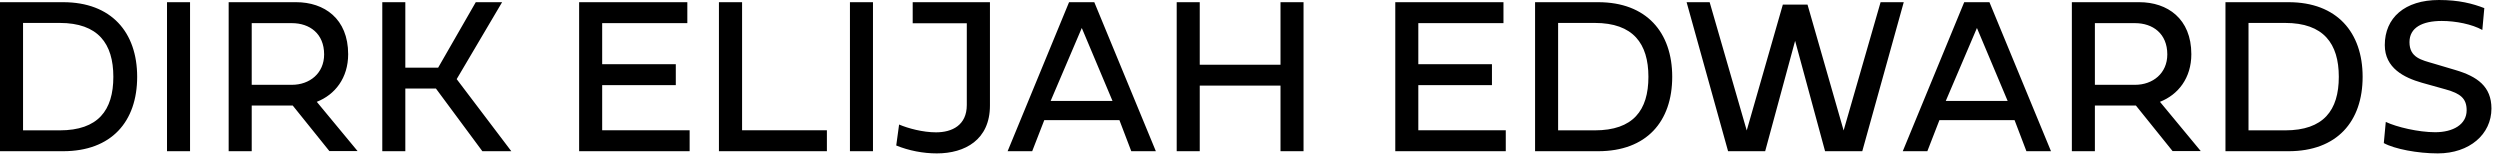
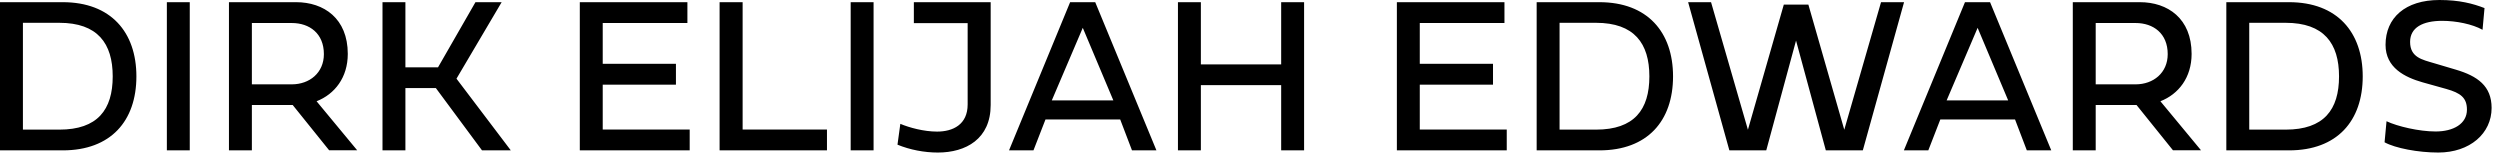
- <svg xmlns="http://www.w3.org/2000/svg" width="178" height="11" viewBox="0 0 178 11" fill="none">
-   <path d="M0 0.156H4.492C7.938 0.156 9.766 2.305 9.766 5.469C9.766 8.656 7.938 10.766 4.492 10.766H0V0.156ZM4.25 9.281C6.984 9.281 8.07 7.859 8.07 5.469C8.07 3.102 6.984 1.633 4.25 1.633H1.641V9.281H4.25ZM13.531 0.156V10.766H11.891V0.156H13.531ZM23.453 10.758L20.844 7.516H17.922V10.766H16.281V0.156H21.086C23.078 0.156 24.789 1.32 24.789 3.859C24.789 5.555 23.852 6.742 22.555 7.25L25.461 10.758H23.453ZM20.781 1.648H17.922V6.039H20.781C22.047 6.039 23.078 5.219 23.078 3.875C23.078 2.391 22.047 1.648 20.781 1.648ZM28.859 4.82H31.195L33.875 0.156H35.75L32.516 5.633L36.406 10.766H34.344L31.039 6.305H28.859V10.766H27.219V0.156H28.859V4.82ZM49.102 9.273V10.766H41.234V0.156H48.938V1.648H42.875V4.57H48.117V6.062H42.875V9.273H49.102ZM58.875 9.273V10.766H51.188V0.156H52.836V9.273H58.875ZM62.156 0.156V10.766H60.516V0.156H62.156ZM63.812 10.359L64.016 8.867C64.664 9.141 65.703 9.422 66.648 9.422C67.781 9.422 68.836 8.922 68.836 7.477V1.656H64.984V0.156H70.484V7.516C70.484 9.953 68.703 10.922 66.703 10.922C65.727 10.922 64.711 10.727 63.812 10.359ZM80.547 10.766L79.703 8.555H74.352L73.492 10.766H71.742L76.117 0.156H77.914L82.297 10.766H80.547ZM77.023 1.992L74.805 7.188H79.211L77.023 1.992ZM92.812 0.156V10.766H91.172V6.094H85.422V10.766H83.781V0.156H85.422V4.609H91.172V0.156H92.812ZM107.211 9.273V10.766H99.344V0.156H107.047V1.648H100.984V4.57H106.227V6.062H100.984V9.273H107.211ZM109.297 0.156H113.789C117.234 0.156 119.062 2.305 119.062 5.469C119.062 8.656 117.234 10.766 113.789 10.766H109.297V0.156ZM113.547 9.281C116.281 9.281 117.367 7.859 117.367 5.469C117.367 3.102 116.281 1.633 113.547 1.633H110.938V9.281H113.547ZM123.039 10.766L120.086 0.156H121.727L124.367 9.289L126.938 0.328H128.695L131.266 9.289L133.898 0.156H135.547L132.594 10.766H129.945L127.812 2.906L125.68 10.766H123.039ZM144.281 10.766L143.438 8.555H138.086L137.227 10.766H135.477L139.852 0.156H141.648L146.031 10.766H144.281ZM140.758 1.992L138.539 7.188H142.945L140.758 1.992ZM154.688 10.758L152.078 7.516H149.156V10.766H147.516V0.156H152.32C154.312 0.156 156.023 1.32 156.023 3.859C156.023 5.555 155.086 6.742 153.789 7.25L156.695 10.758H154.688ZM152.016 1.648H149.156V6.039H152.016C153.281 6.039 154.312 5.219 154.312 3.875C154.312 2.391 153.281 1.648 152.016 1.648ZM158.453 0.156H162.945C166.391 0.156 168.219 2.305 168.219 5.469C168.219 8.656 166.391 10.766 162.945 10.766H158.453V0.156ZM162.703 9.281C165.438 9.281 166.523 7.859 166.523 5.469C166.523 3.102 165.438 1.633 162.703 1.633H160.094V9.281H162.703ZM173.656 0C175.086 0 176.055 0.258 176.883 0.578L176.742 2.133C176.016 1.727 174.859 1.492 173.852 1.492C172.461 1.492 171.555 1.969 171.555 3C171.555 4.109 172.422 4.273 173.266 4.523L174.82 4.984C176.383 5.445 177.391 6.156 177.391 7.727C177.391 9.555 175.836 10.922 173.57 10.922C172.133 10.922 170.492 10.609 169.727 10.188L169.867 8.68C170.641 9.047 172.195 9.414 173.383 9.414C174.656 9.414 175.625 8.867 175.625 7.852C175.625 7 175.172 6.656 174.141 6.367L172.438 5.891C171.18 5.531 169.797 4.852 169.797 3.211C169.797 1.273 171.211 0 173.656 0Z" fill="black" />
+ <svg xmlns="http://www.w3.org/2000/svg" width="179" height="11" viewBox="0 0 179 11" fill="none">
+   <path d="M0 0.156H4.492C7.938 0.156 9.766 2.305 9.766 5.469C9.766 8.656 7.938 10.766 4.492 10.766H0V0.156ZM4.25 9.281C6.984 9.281 8.07 7.859 8.07 5.469C8.07 3.102 6.984 1.633 4.25 1.633H1.641V9.281H4.25ZM13.587 0.156V10.766H11.947V0.156H13.587ZM23.565 10.758L20.956 7.516H18.034V10.766H16.393V0.156H21.198C23.19 0.156 24.901 1.32 24.901 3.859C24.901 5.555 23.964 6.742 22.667 7.25L25.573 10.758H23.565ZM20.893 1.648H18.034V6.039H20.893C22.159 6.039 23.19 5.219 23.19 3.875C23.19 2.391 22.159 1.648 20.893 1.648ZM29.027 4.82H31.363L34.043 0.156H35.918L32.684 5.633L36.574 10.766H34.512L31.207 6.305H29.027V10.766H27.387V0.156H29.027V4.82ZM49.382 9.273V10.766H41.514V0.156H49.218V1.648H43.155V4.57H48.397V6.062H43.155V9.273H49.382ZM59.211 9.273V10.766H51.523V0.156H53.172V9.273H59.211ZM62.548 0.156V10.766H60.908V0.156H62.548ZM64.26 10.359L64.464 8.867C65.112 9.141 66.151 9.422 67.096 9.422C68.229 9.422 69.284 8.922 69.284 7.477V1.656H65.432V0.156H70.932V7.516C70.932 9.953 69.151 10.922 67.151 10.922C66.175 10.922 65.159 10.727 64.26 10.359ZM81.051 10.766L80.207 8.555H74.856L73.996 10.766H72.246L76.621 0.156H78.418L82.801 10.766H81.051ZM77.527 1.992L75.309 7.188H79.715L77.527 1.992ZM93.373 0.156V10.766H91.732V6.094H85.982V10.766H84.341V0.156H85.982V4.609H91.732V0.156H93.373ZM107.883 9.273V10.766H100.016V0.156H107.719V1.648H101.656V4.57H106.899V6.062H101.656V9.273H107.883ZM110.025 0.156H114.517C117.962 0.156 119.79 2.305 119.79 5.469C119.79 8.656 117.962 10.766 114.517 10.766H110.025V0.156ZM114.275 9.281C117.009 9.281 118.095 7.859 118.095 5.469C118.095 3.102 117.009 1.633 114.275 1.633H111.665V9.281H114.275ZM123.823 10.766L120.87 0.156H122.511L125.151 9.289L127.721 0.328H129.479L132.05 9.289L134.682 0.156H136.331L133.378 10.766H130.729L128.596 2.906L126.464 10.766H123.823ZM145.121 10.766L144.277 8.555H138.926L138.067 10.766H136.317L140.692 0.156H142.488L146.871 10.766H145.121ZM141.598 1.992L139.379 7.188H143.785L141.598 1.992ZM155.583 10.758L152.974 7.516H150.052V10.766H148.412V0.156H153.216C155.208 0.156 156.919 1.32 156.919 3.859C156.919 5.555 155.982 6.742 154.685 7.25L157.591 10.758H155.583ZM152.912 1.648H150.052V6.039H152.912C154.177 6.039 155.208 5.219 155.208 3.875C155.208 2.391 154.177 1.648 152.912 1.648ZM159.405 0.156H163.897C167.343 0.156 169.171 2.305 169.171 5.469C169.171 8.656 167.343 10.766 163.897 10.766H159.405V0.156ZM163.655 9.281C166.389 9.281 167.475 7.859 167.475 5.469C167.475 3.102 166.389 1.633 163.655 1.633H161.046V9.281H163.655ZM174.664 0C176.094 0 177.063 0.258 177.891 0.578L177.75 2.133C177.024 1.727 175.867 1.492 174.86 1.492C173.469 1.492 172.563 1.969 172.563 3C172.563 4.109 173.43 4.273 174.274 4.523L175.828 4.984C177.391 5.445 178.399 6.156 178.399 7.727C178.399 9.555 176.844 10.922 174.578 10.922C173.141 10.922 171.5 10.609 170.735 10.188L170.875 8.68C171.649 9.047 173.203 9.414 174.391 9.414C175.664 9.414 176.633 8.867 176.633 7.852C176.633 7 176.18 6.656 175.149 6.367L173.445 5.891C172.188 5.531 170.805 4.852 170.805 3.211C170.805 1.273 172.219 0 174.664 0Z" fill="black" />
</svg>
